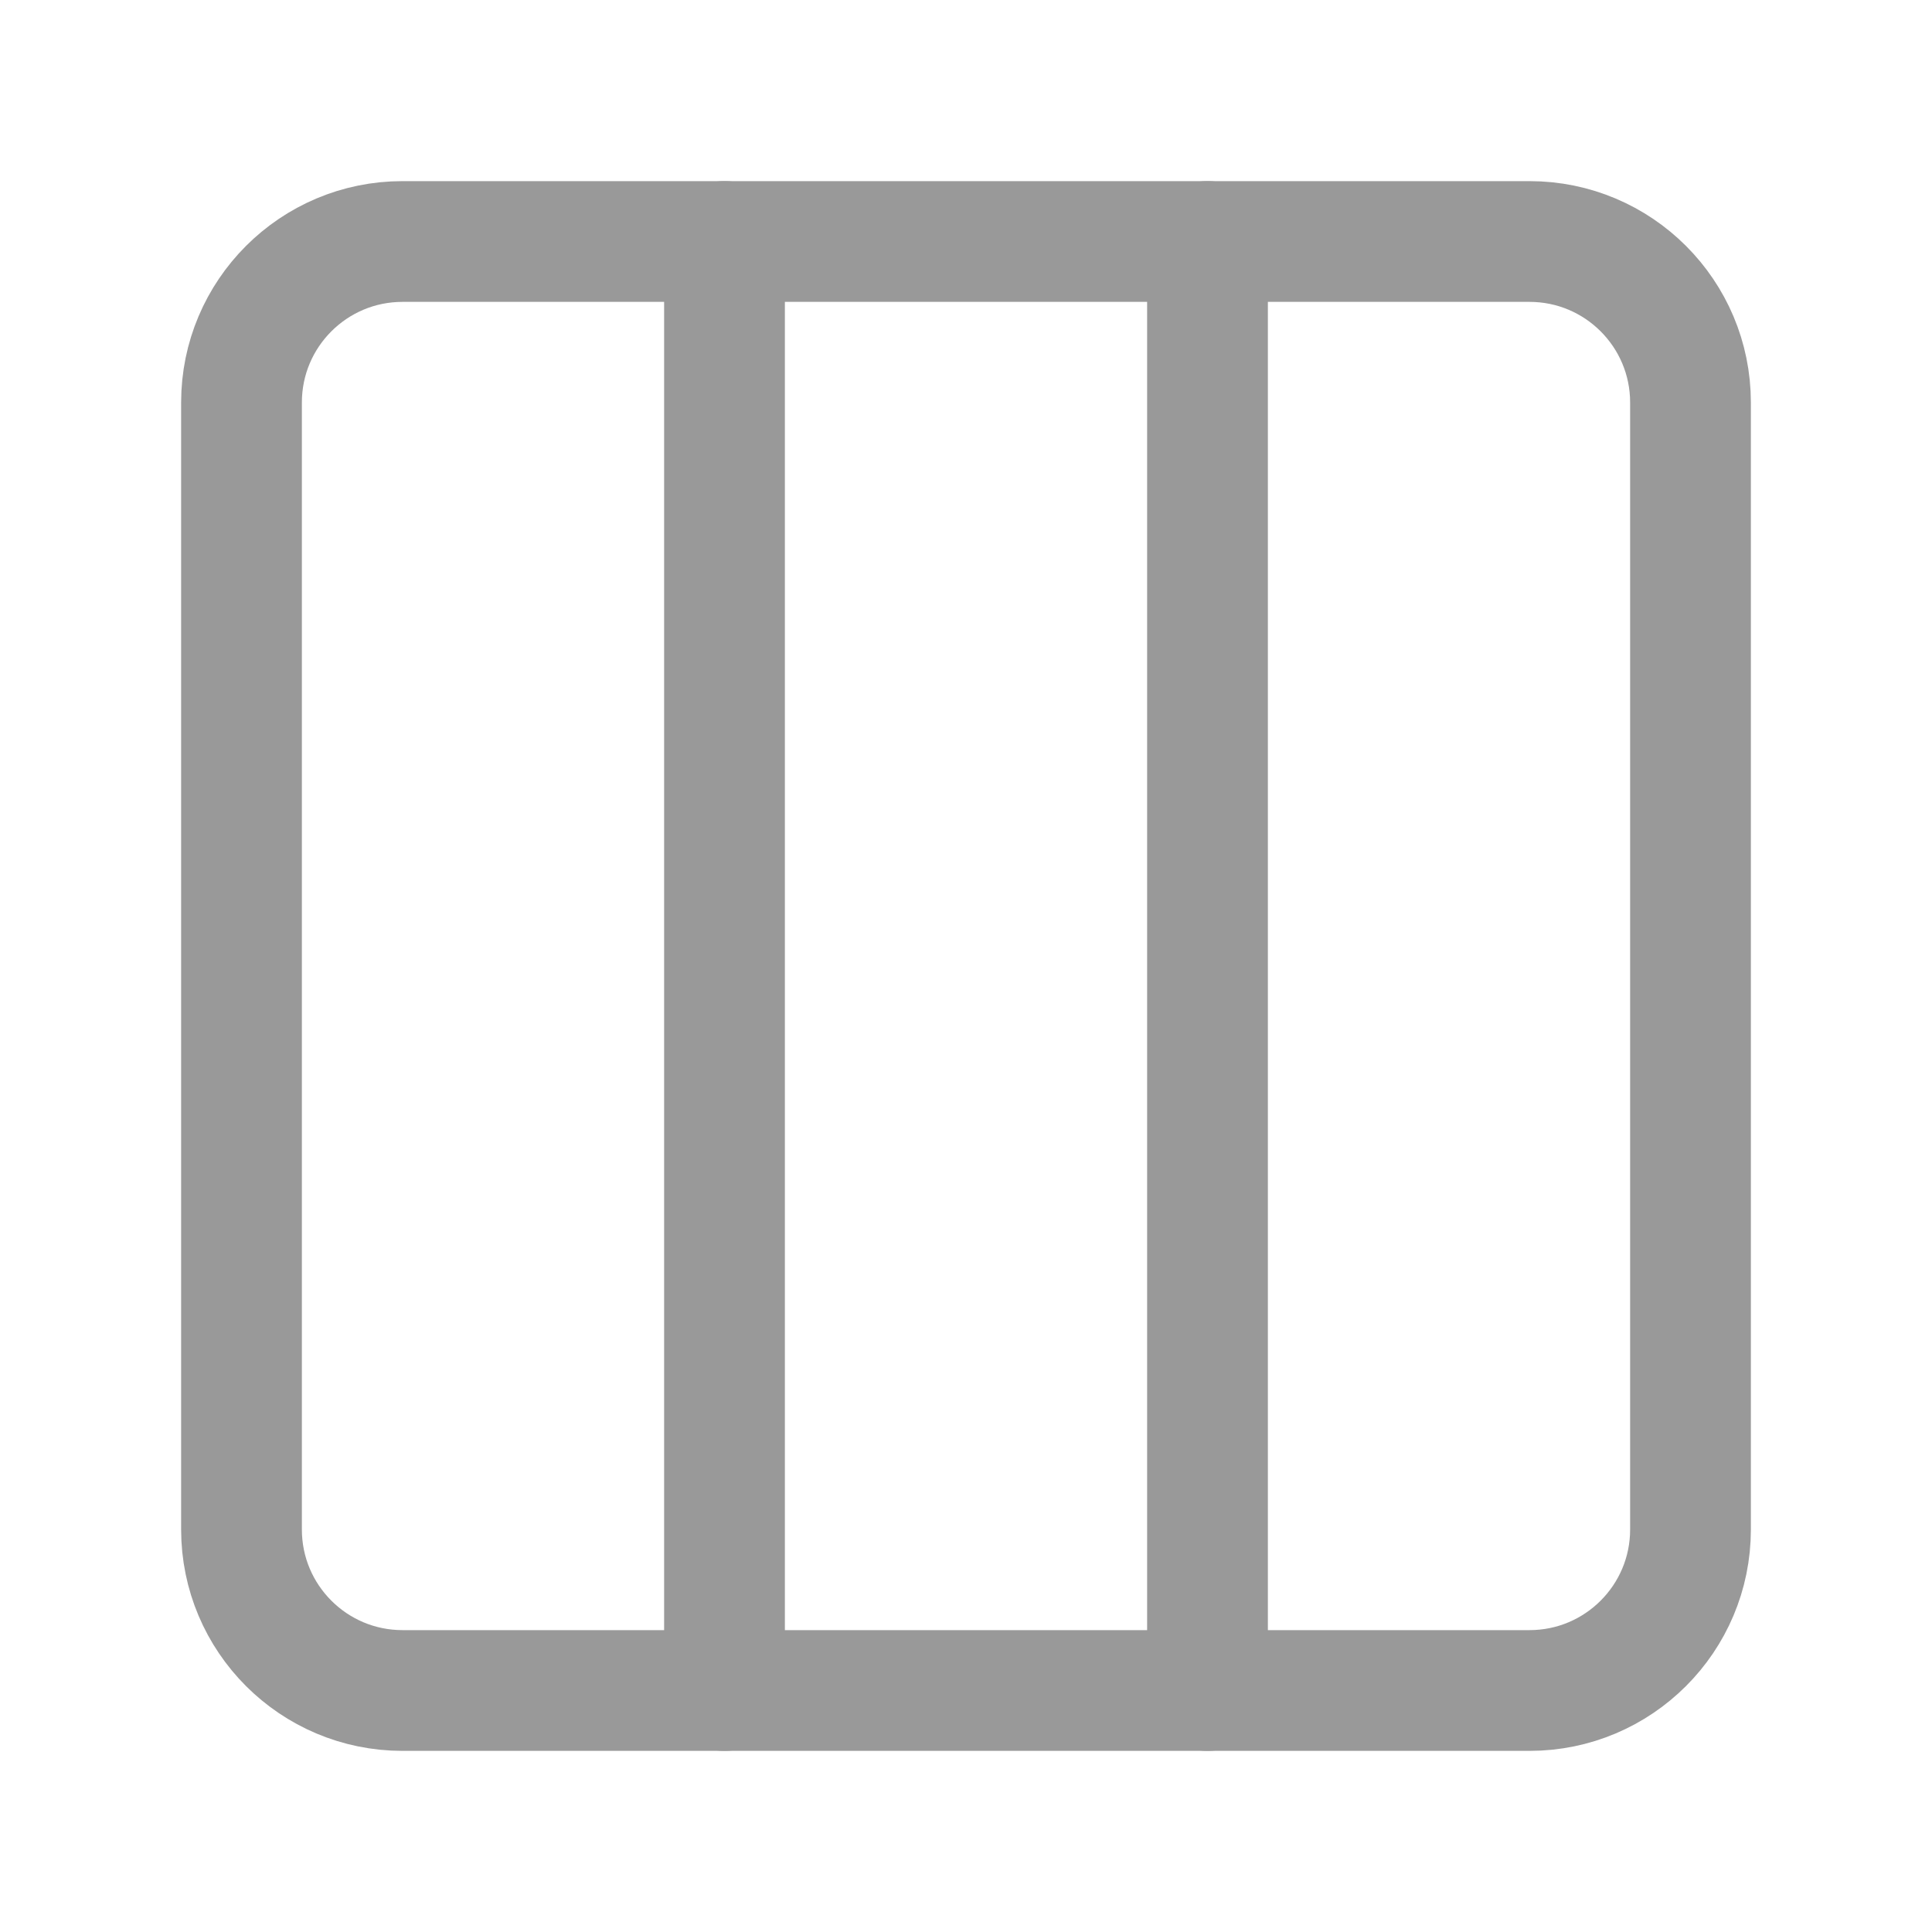
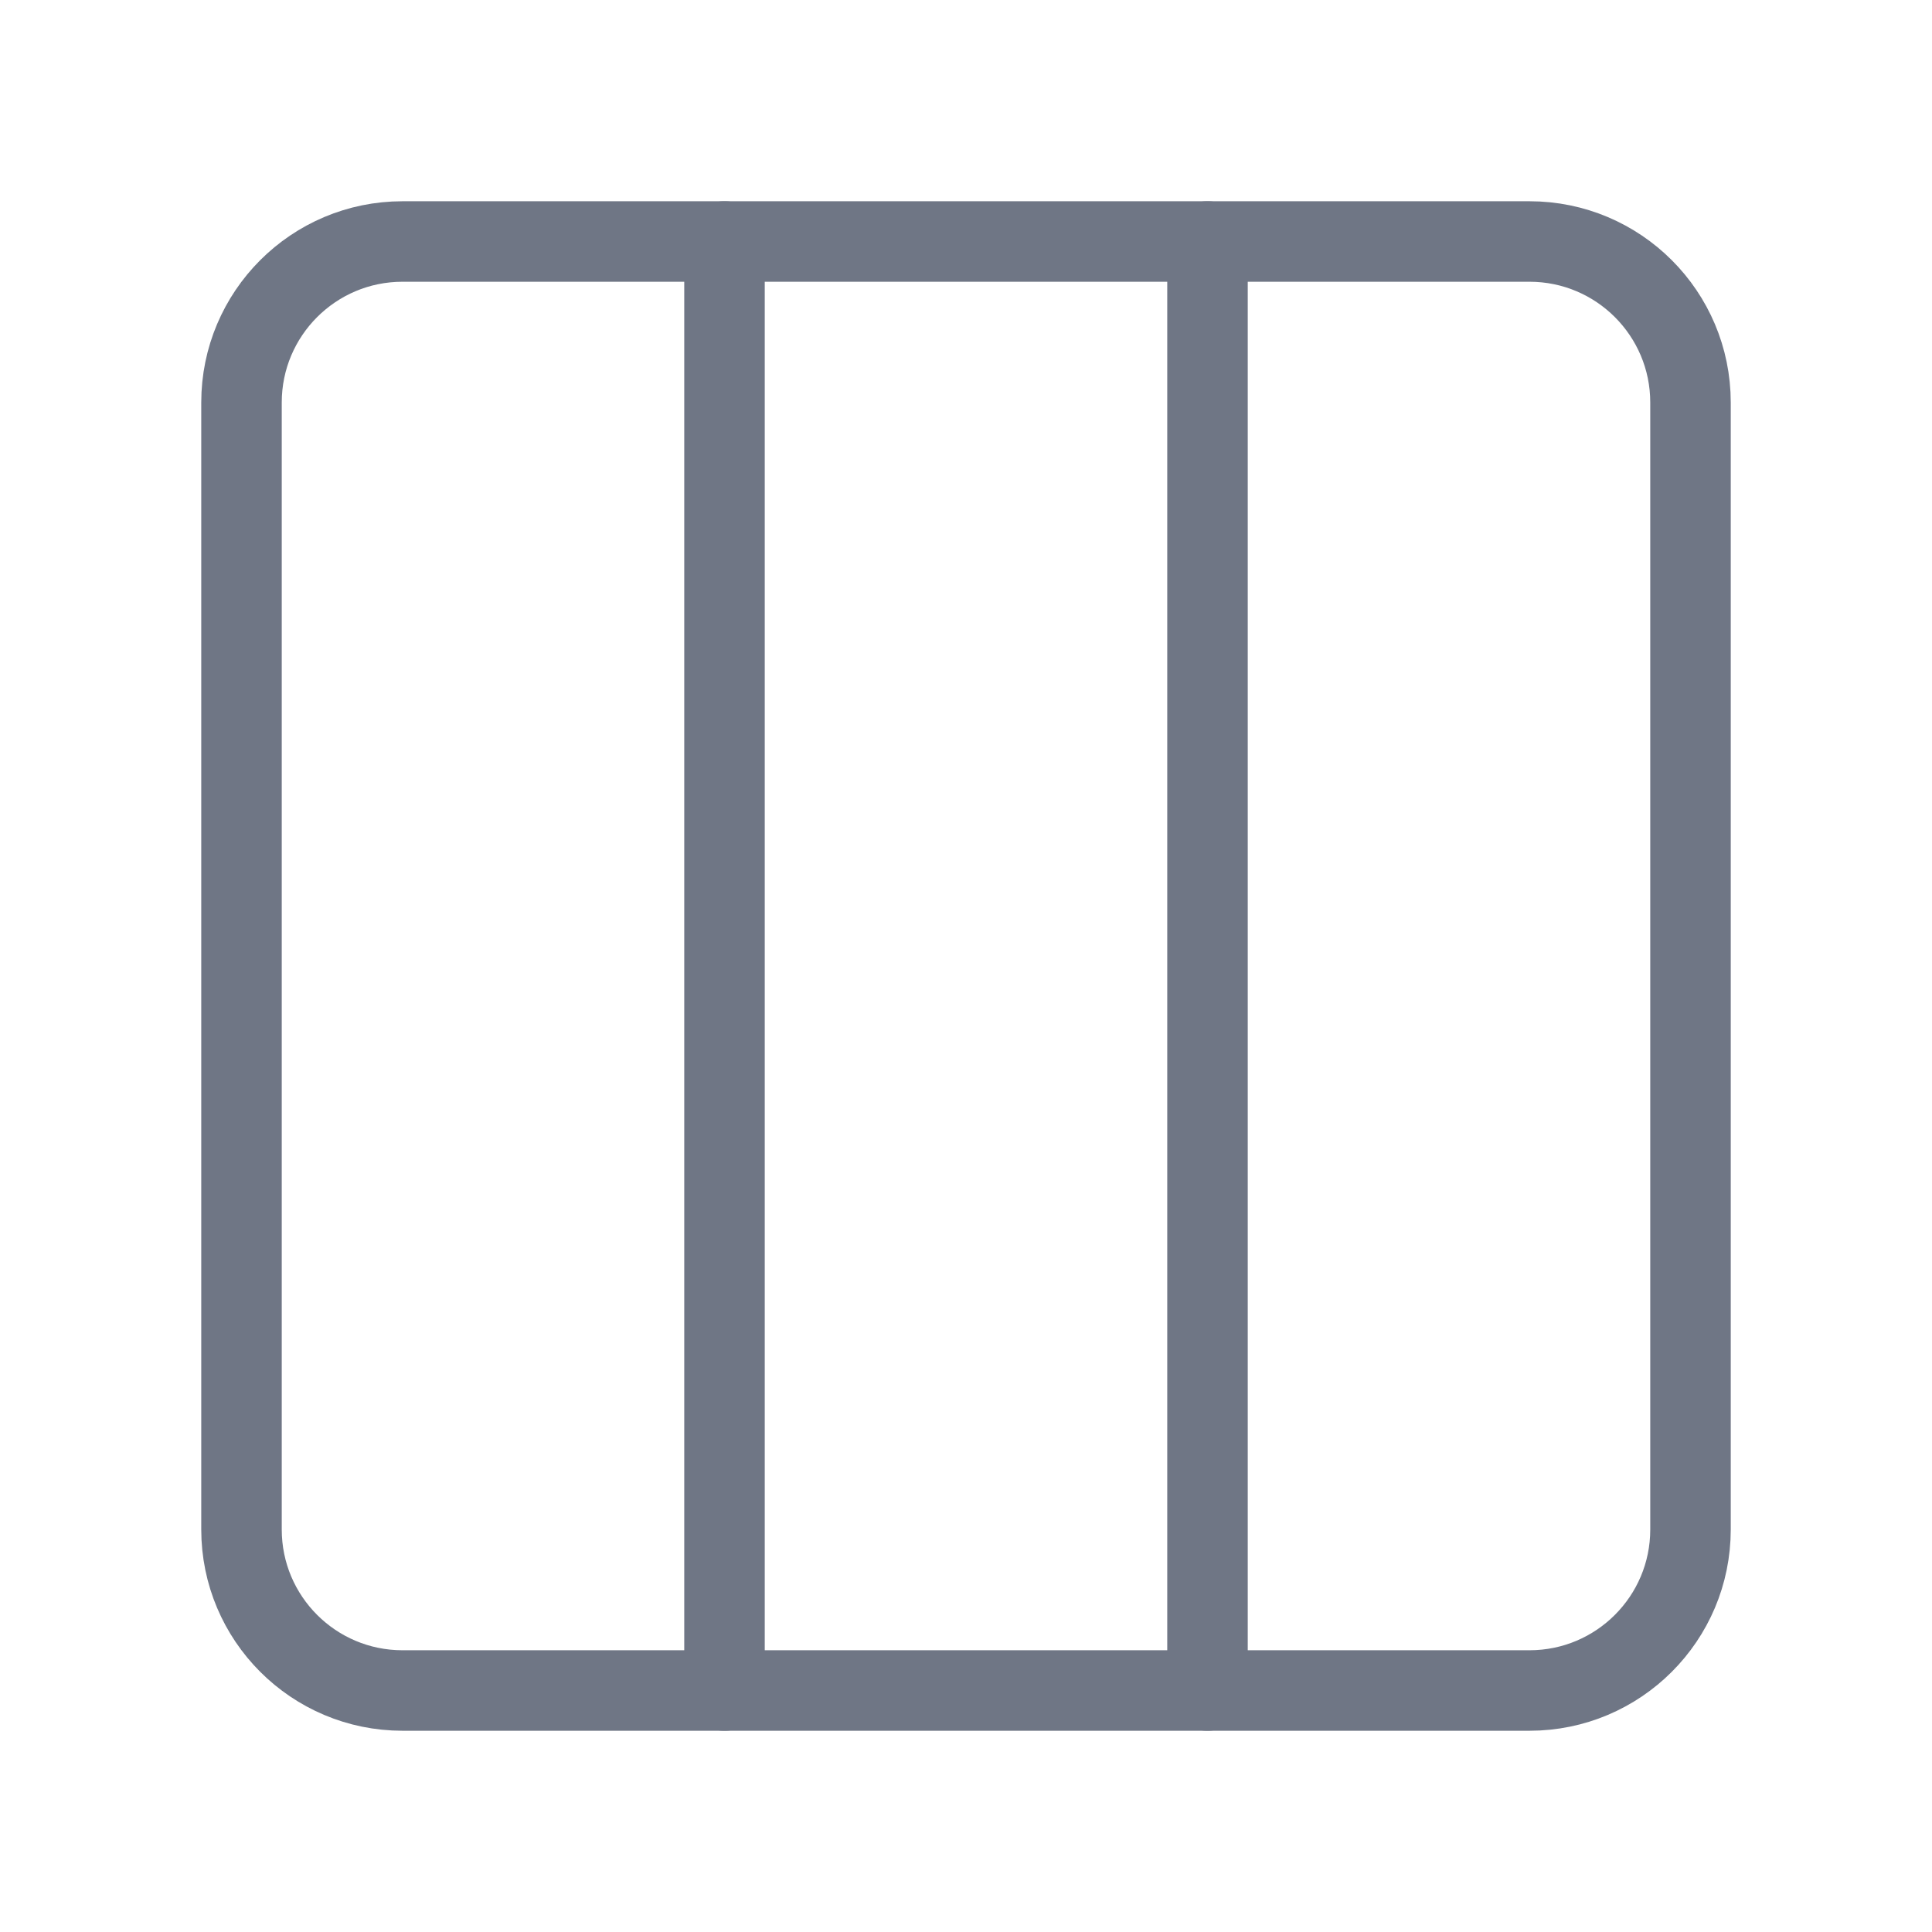
- <svg xmlns="http://www.w3.org/2000/svg" width="24" height="24" fill="none" stroke="#999" stroke-linecap="round" stroke-linejoin="round" stroke-width="1.5">
+ <svg xmlns="http://www.w3.org/2000/svg" width="28" height="28" fill="none" stroke="#6f7685" stroke-linecap="round" stroke-linejoin="round" viewBox="0 0 24 24">
  <rect width="18" height="18" x="3" y="3" rx="2" />
  <path d="M9 3v18m6-18v18" />
</svg>
